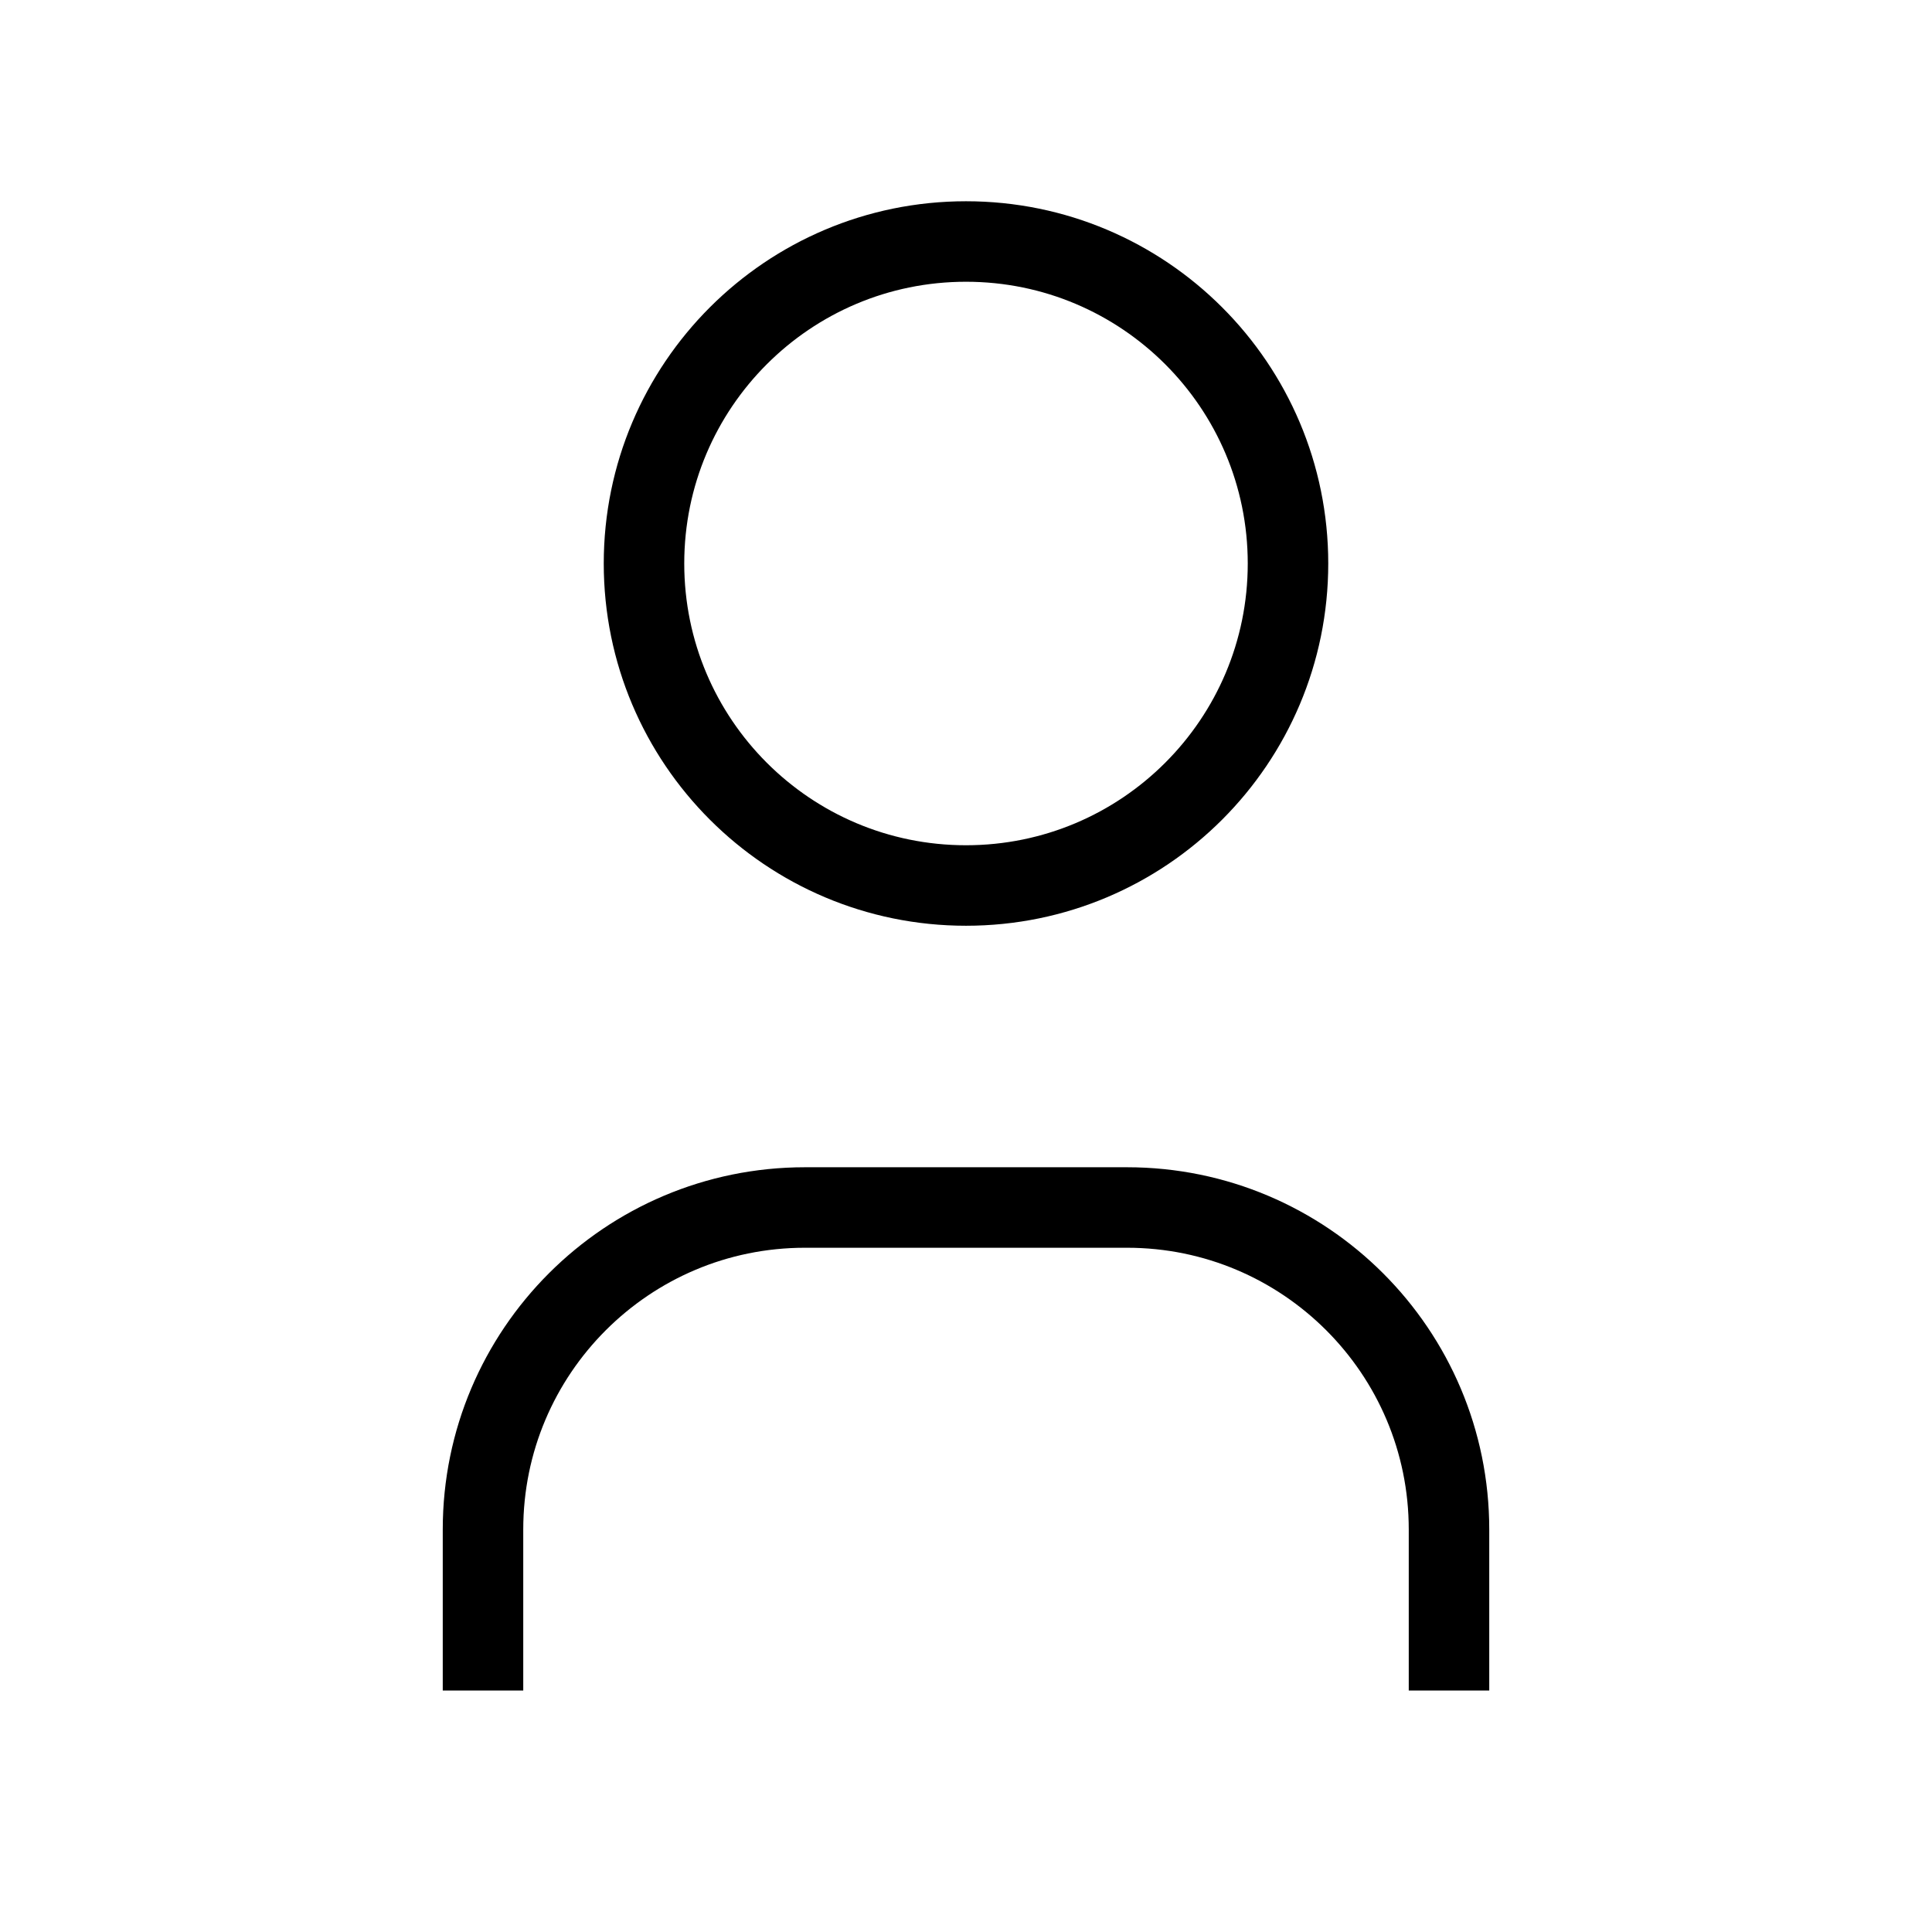
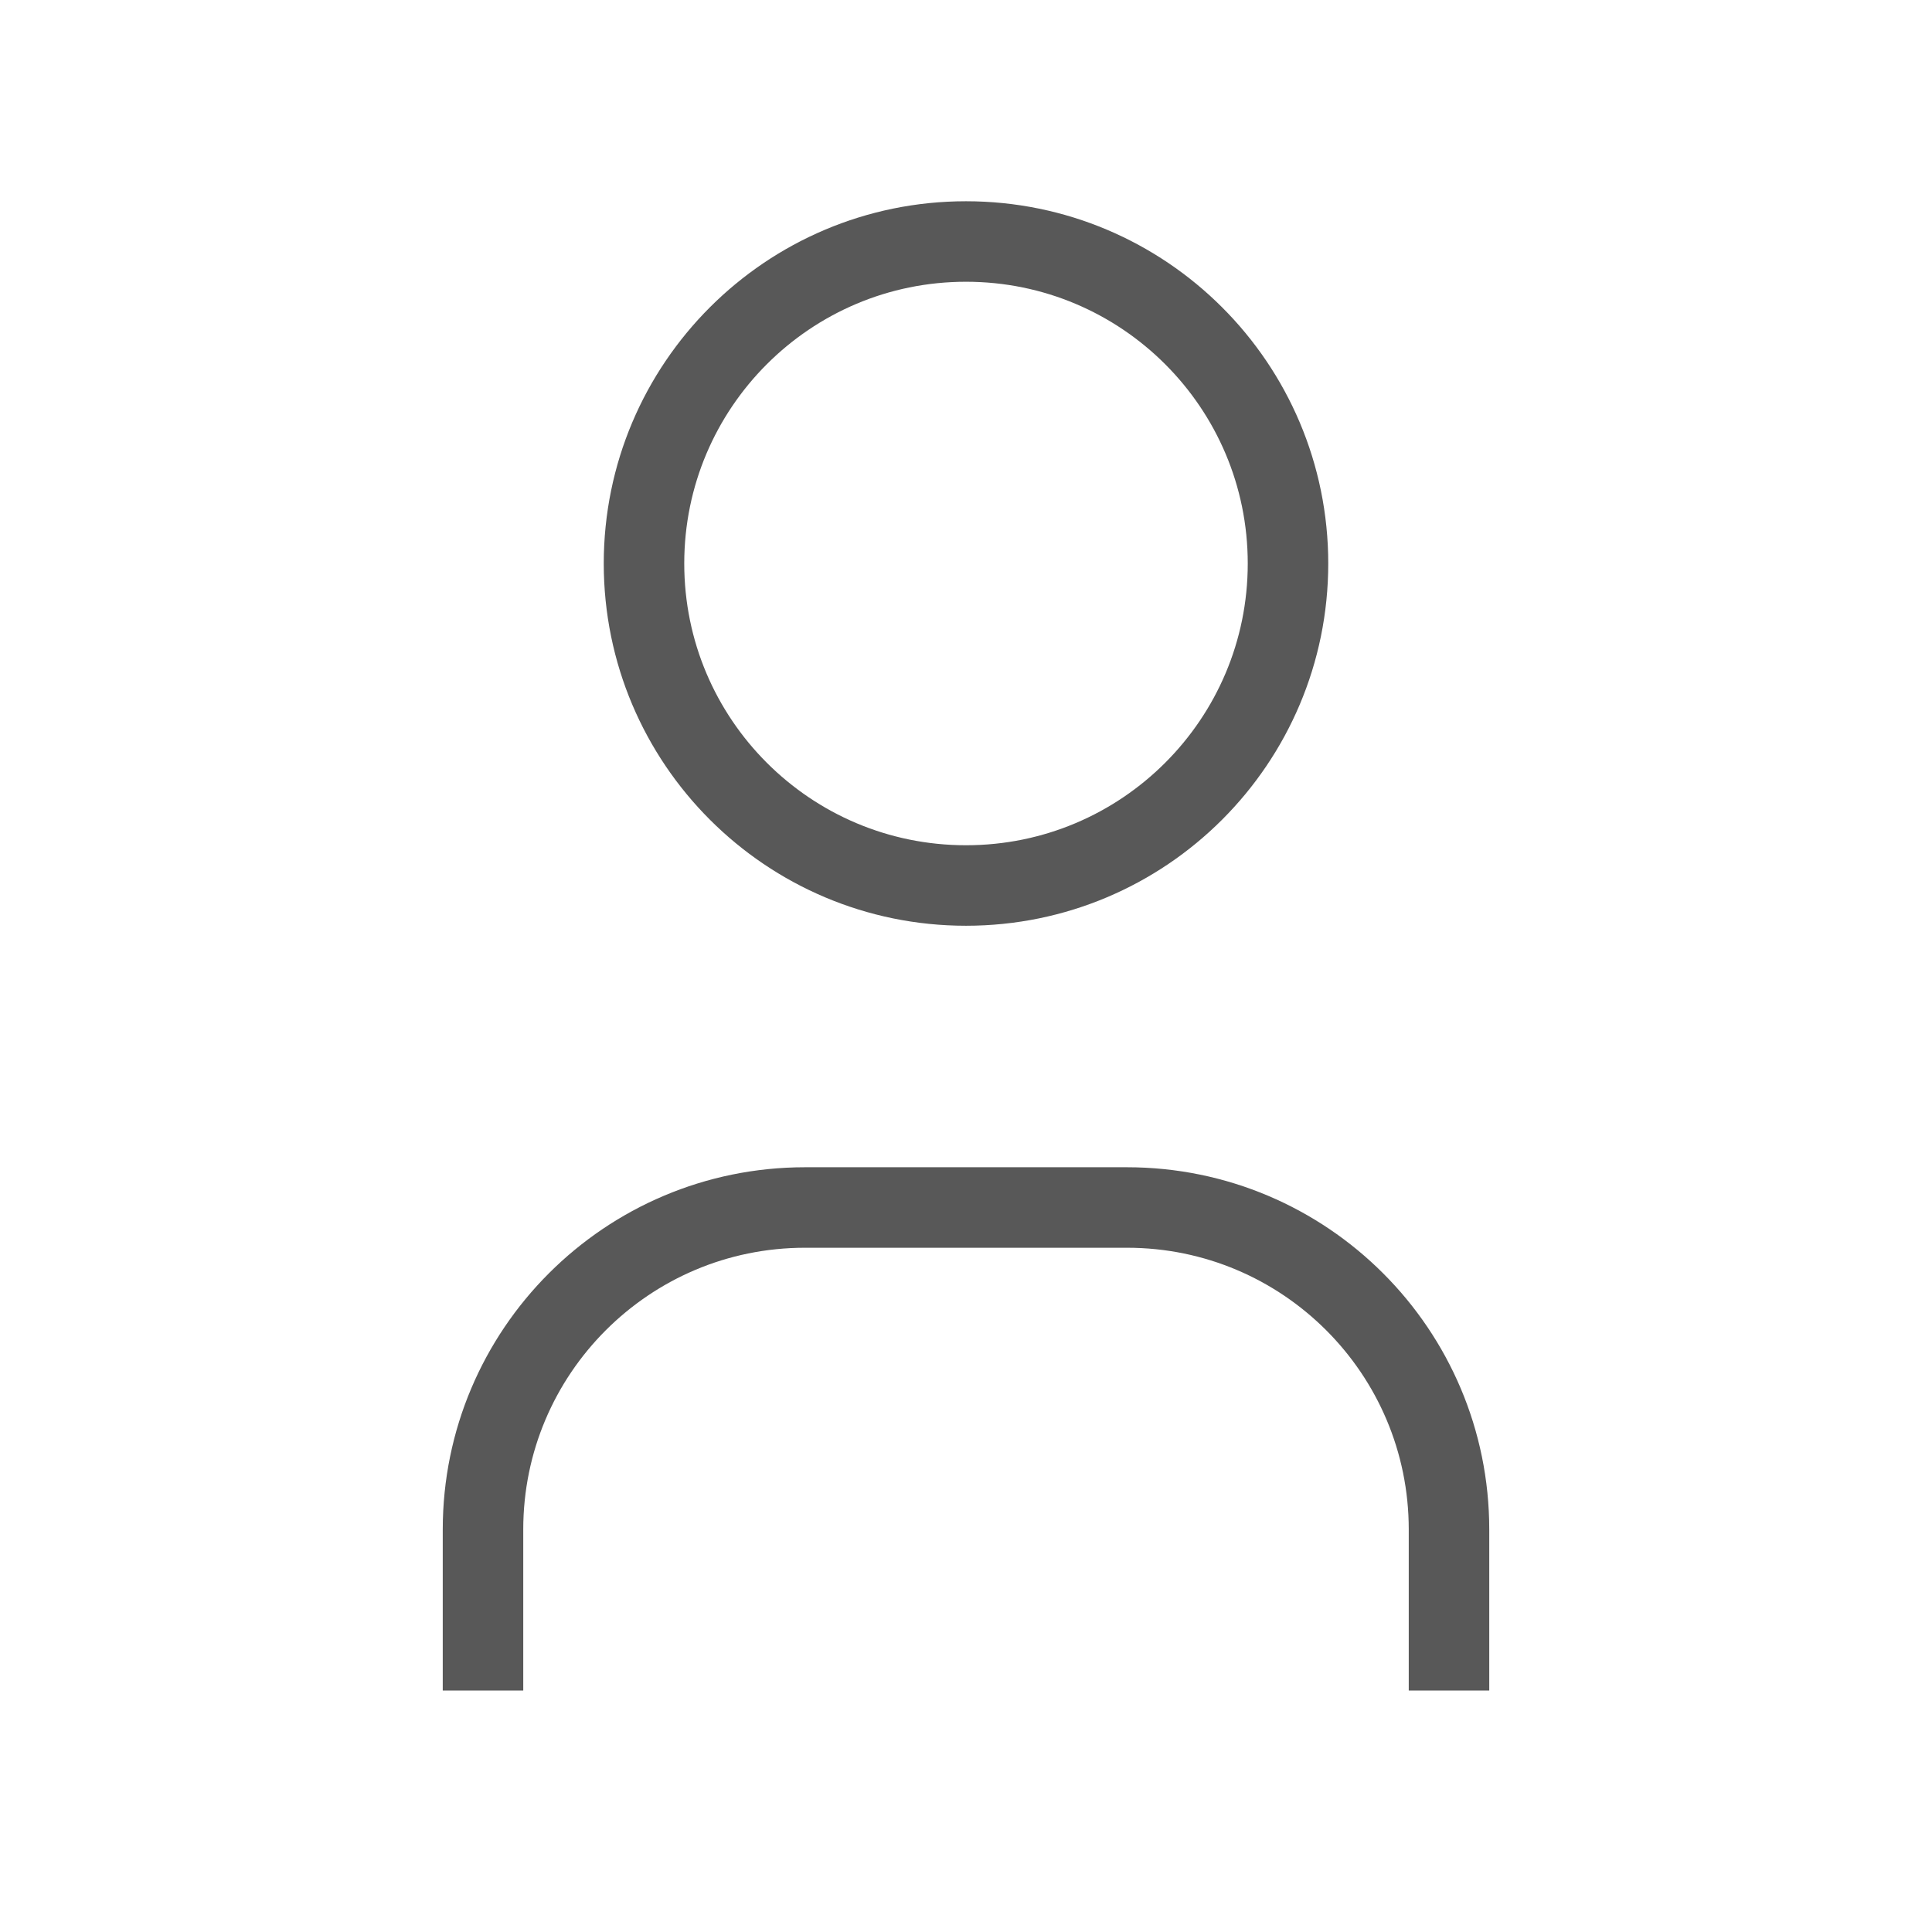
- <svg xmlns="http://www.w3.org/2000/svg" className="icon icon-tabler icon-tabler-user" width="1.8rem" height="1.8rem" viewBox="0 0 24 24" strokeWidth="1" stroke="#000000" fill="none" strokeLinecap="round" strokeLinejoin="round">
+ <svg xmlns="http://www.w3.org/2000/svg" className="icon icon-tabler icon-tabler-user" width="1.3rem" height="1.3rem" viewBox="0 0 24 24" strokeWidth="2" stroke="#212121bf" fill="none" strokeLinecap="round" strokeLinejoin="round">
  <path stroke="none" d="M0 0h24v24H0z" />
  <circle cx="12" cy="7" r="4" />
  <path d="M6 21v-2a4 4 0 0 1 4 -4h4a4 4 0 0 1 4 4v2" />
</svg>
